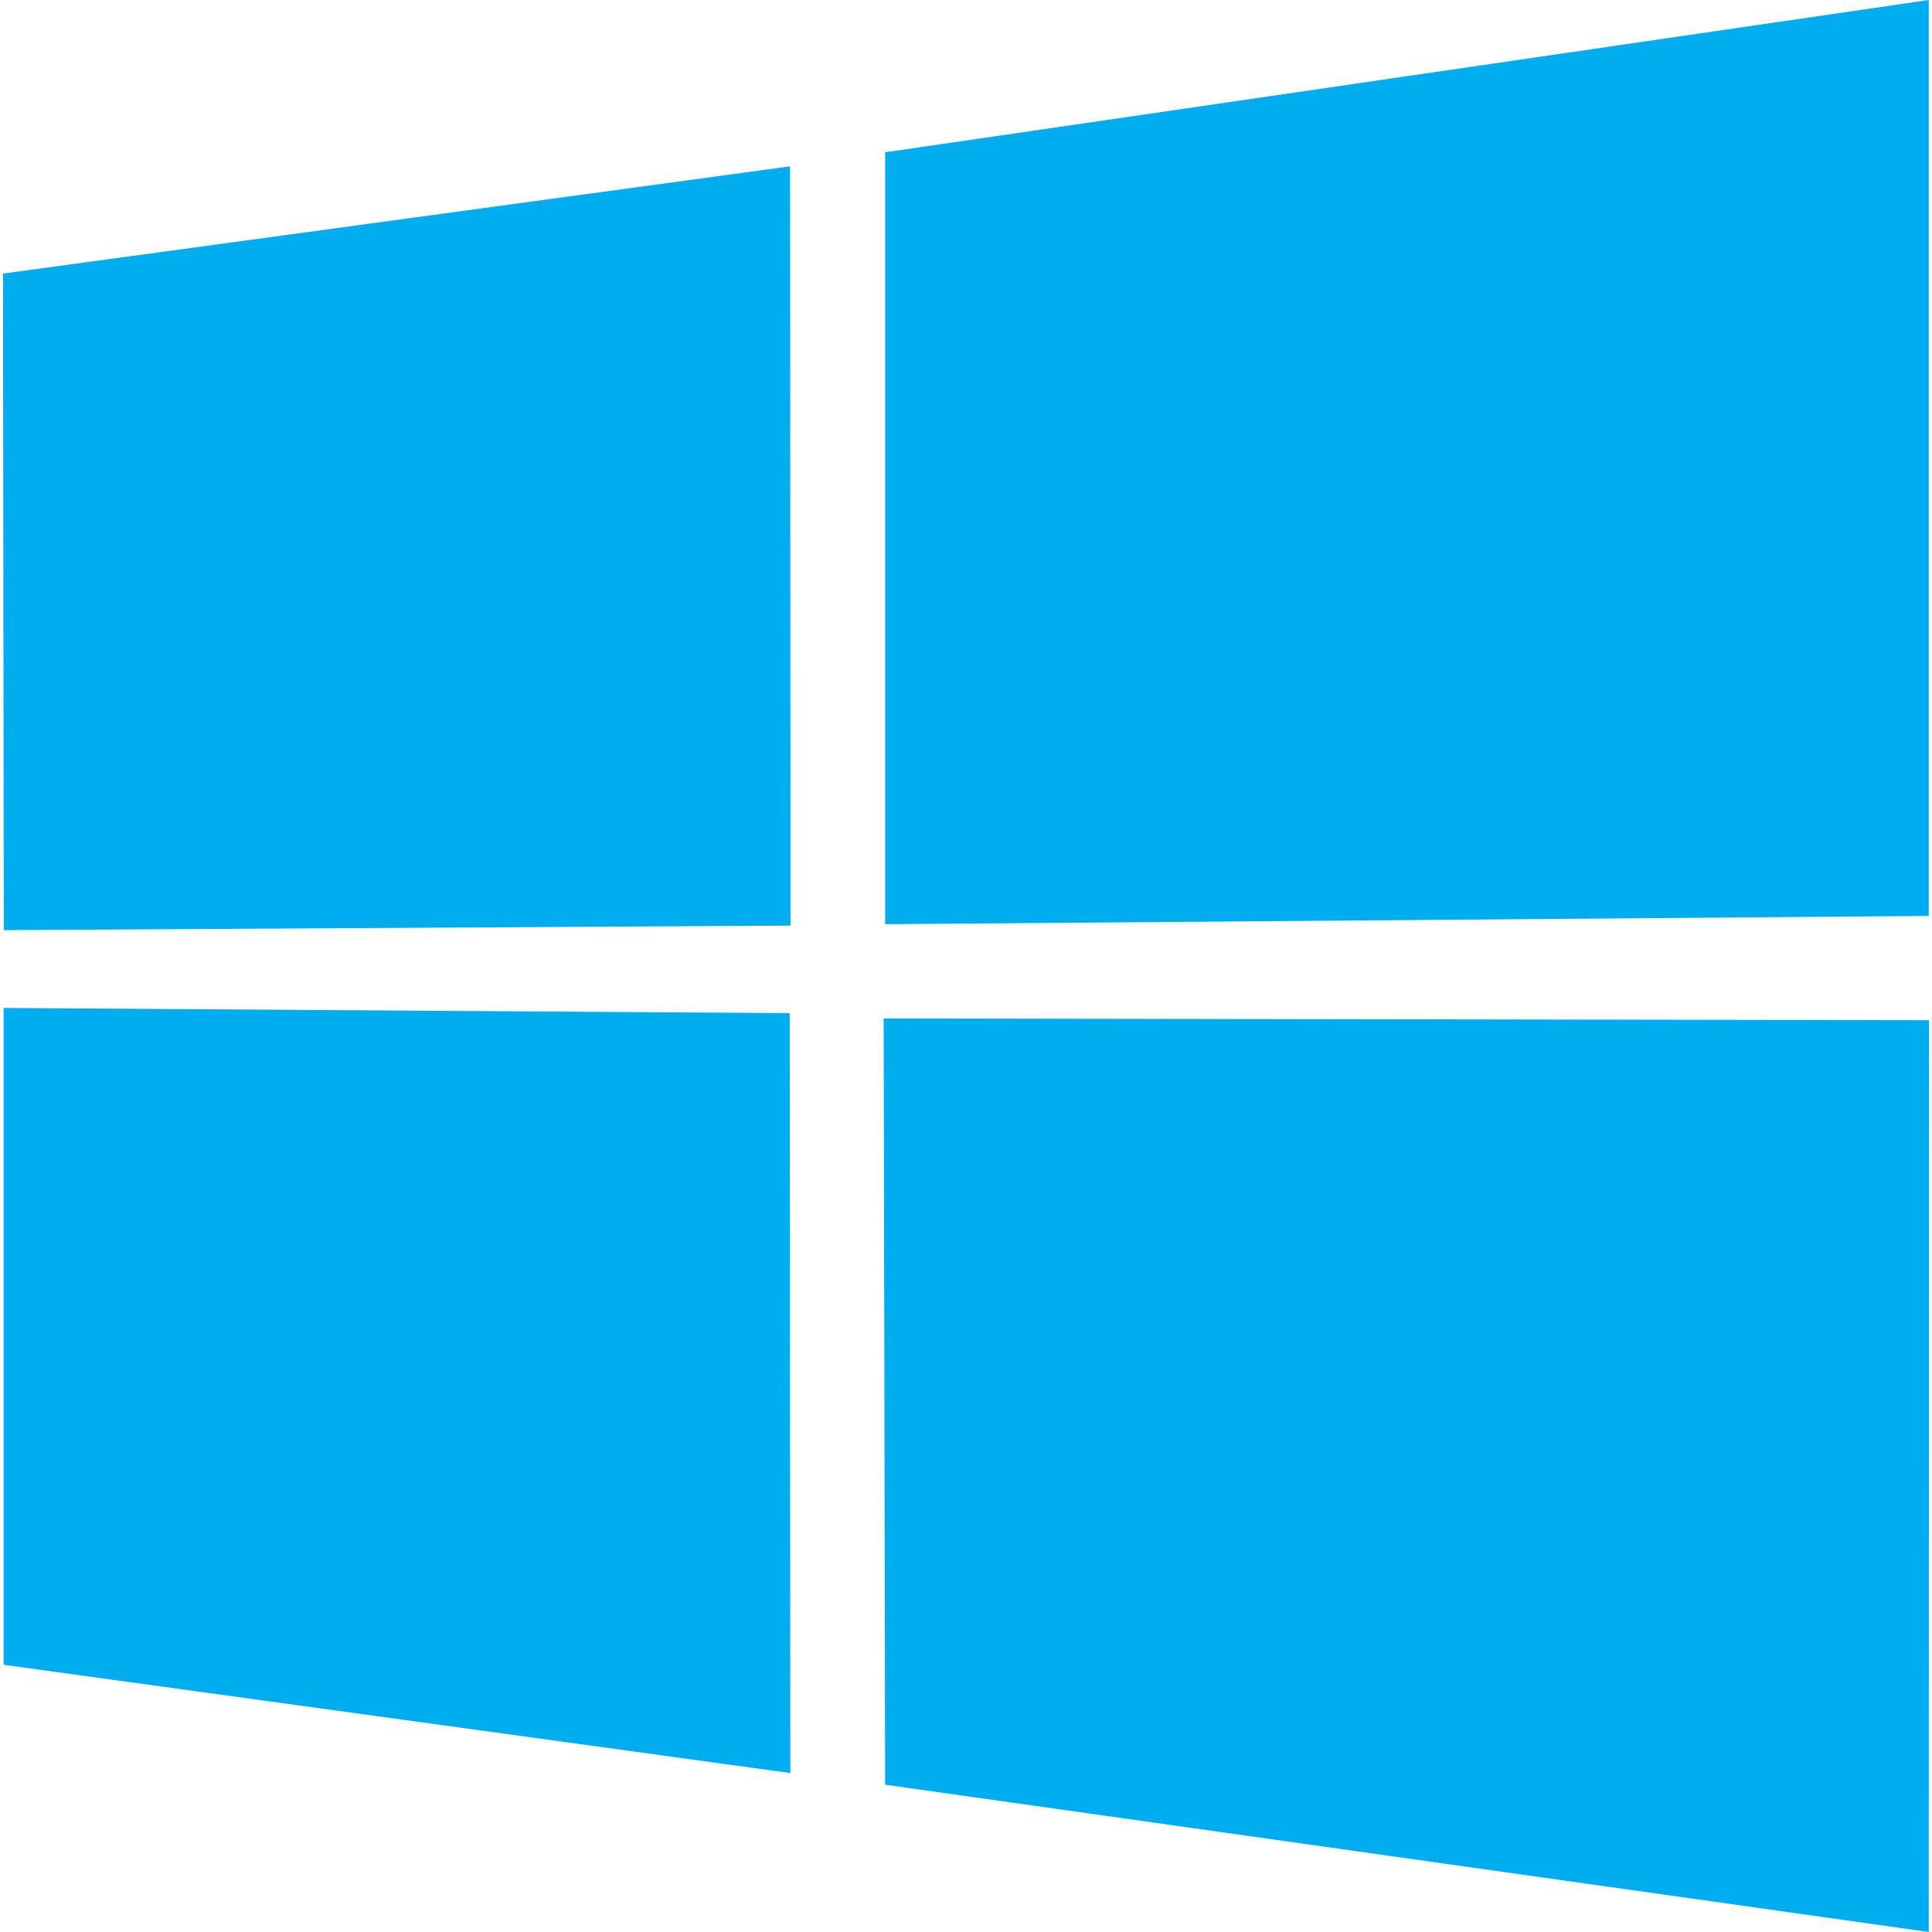
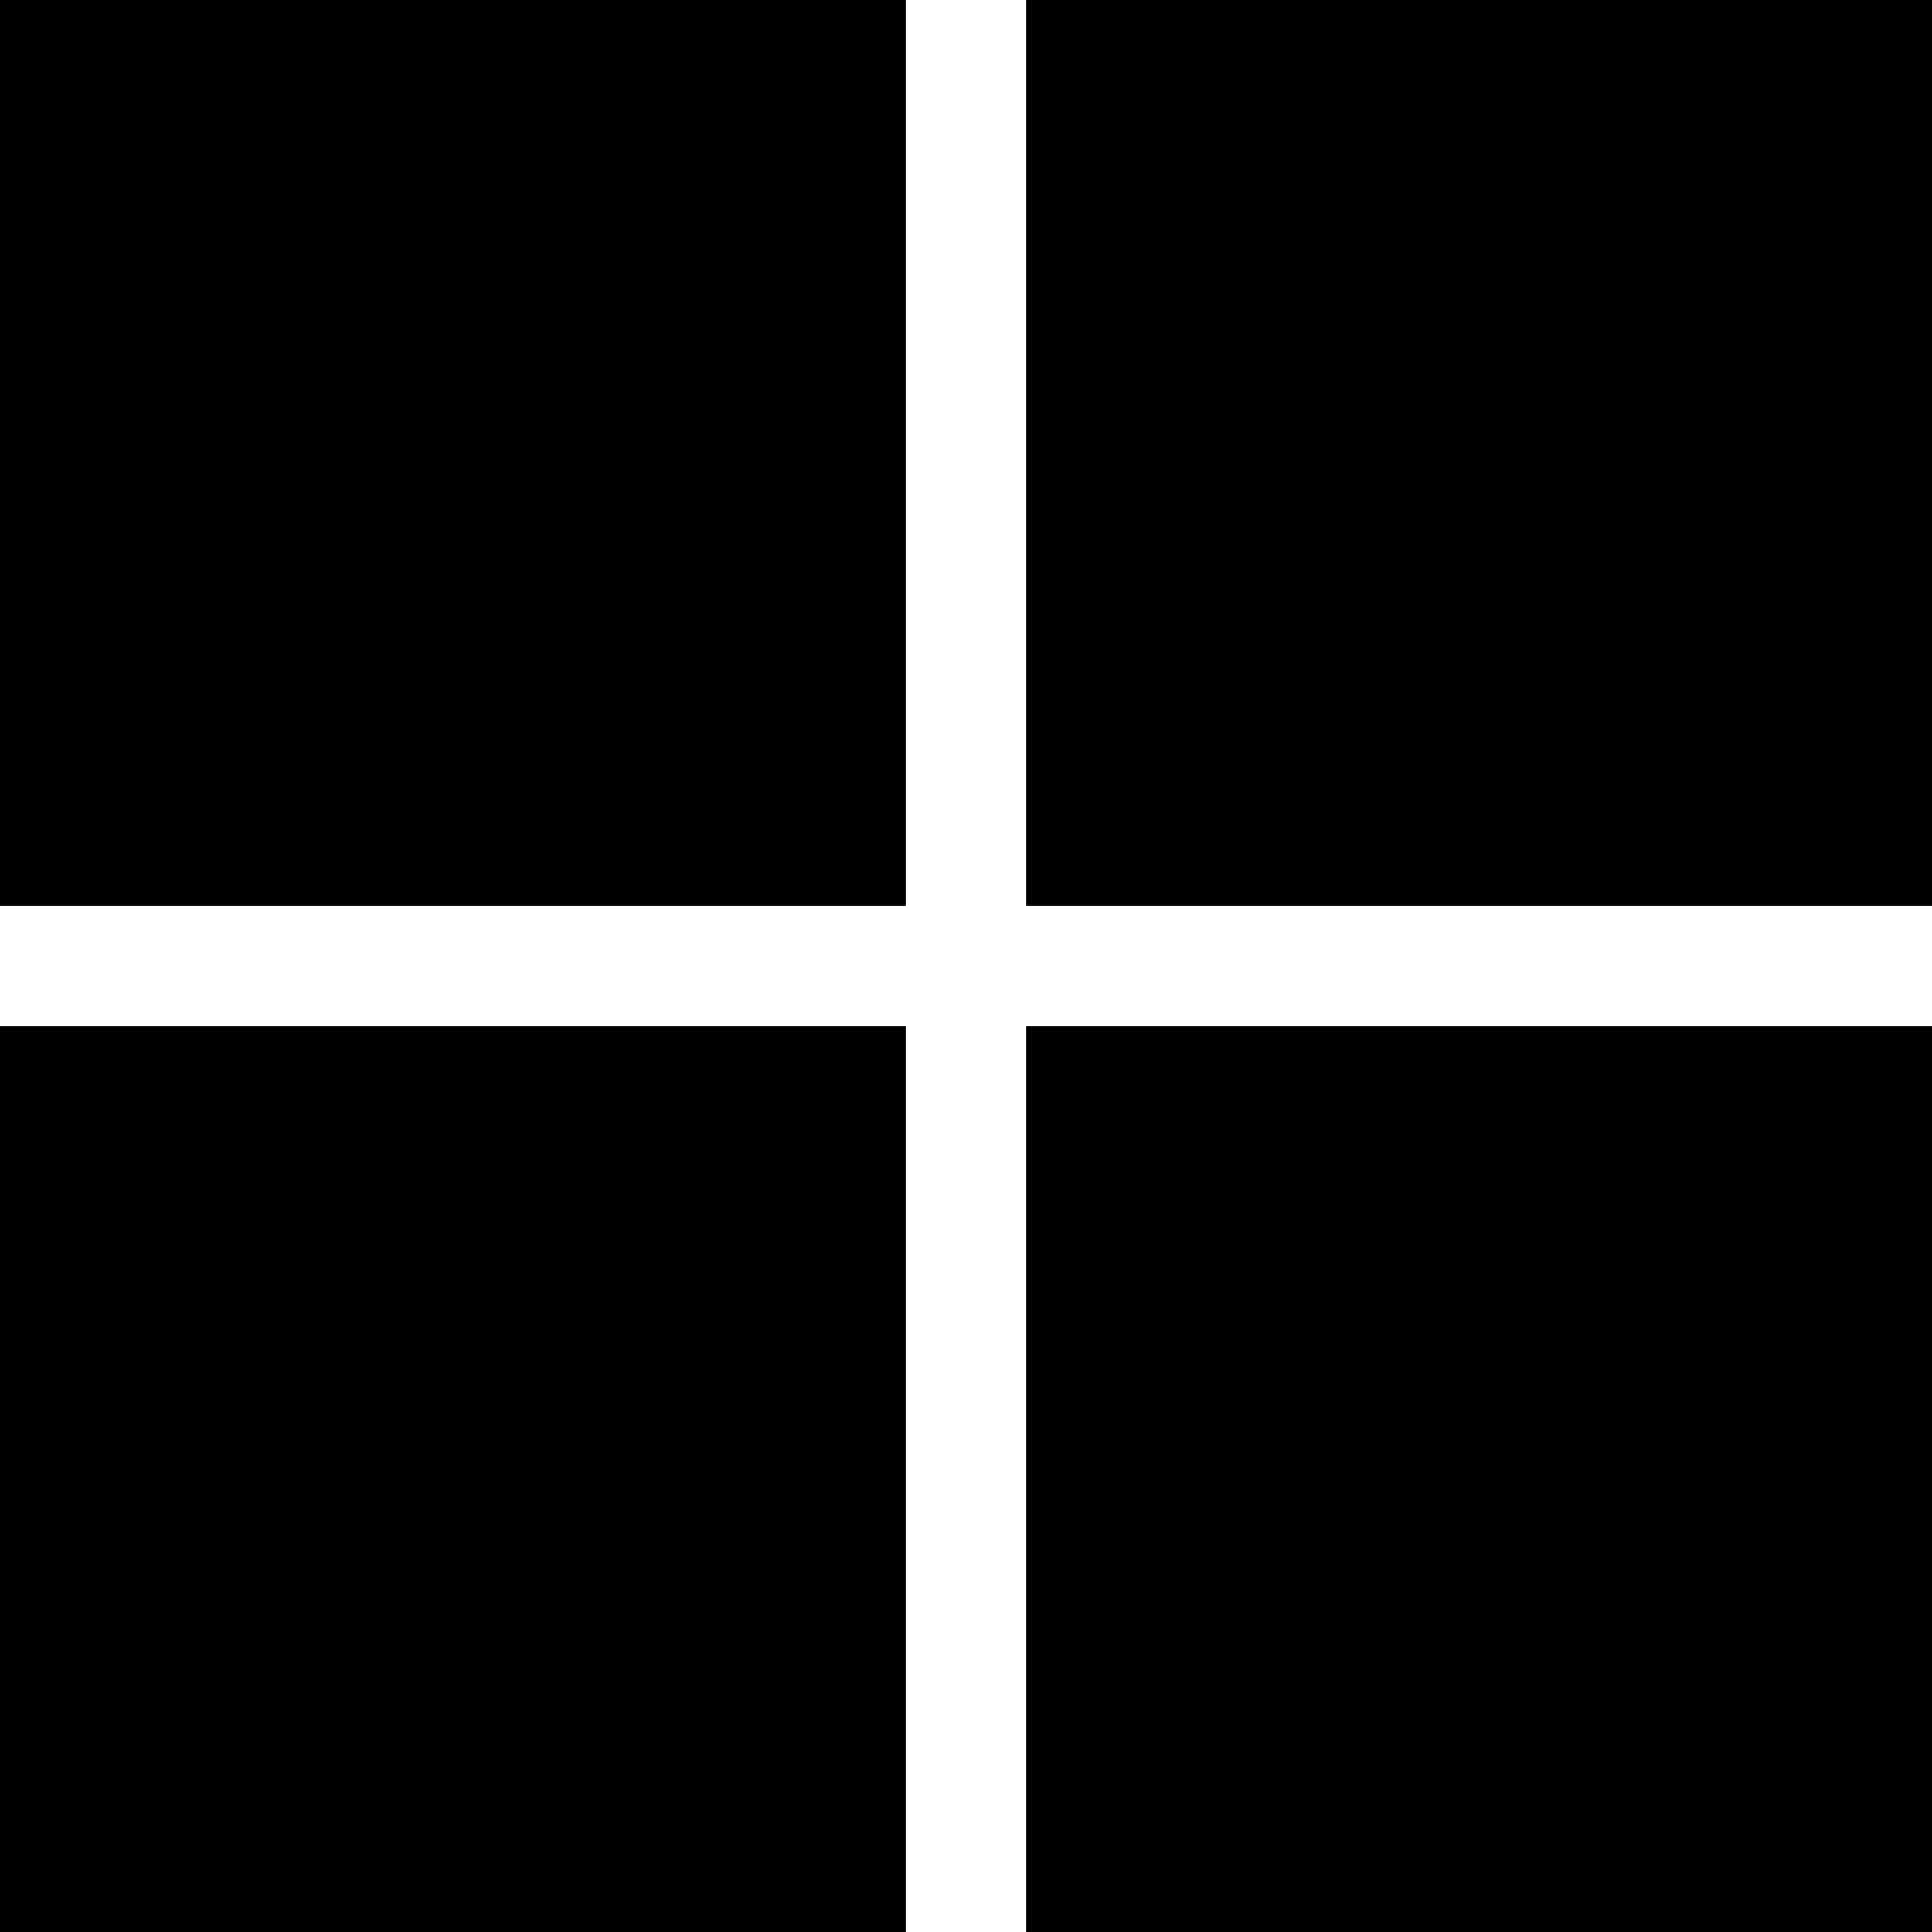
- <svg xmlns="http://www.w3.org/2000/svg" viewBox="0 0 1024 1024">
-   <defs>
-     <style>.cls-1{fill:#00adef;}</style>
+ <svg xmlns="http://www.w3.org/2000/svg" id="colour" viewBox="0 0 1024 1024" version="1.1">
+   <defs id="defs864">
+     <style id="style857">
+       .cls-1 {
+         fill: url(#linear-gradient);
+       }
+     </style>
+     <linearGradient id="linear-gradient" x1="14.58" y1="14.58" x2="1009.42" y2="1009.42" gradientUnits="userSpaceOnUse">
+       <stop offset="0" stop-color="#000000" id="stop859" />
+       <stop offset="1" stop-color="#000000" id="stop861" />
+     </linearGradient>
  </defs>
-   <g id="windows_10" data-name="windows 10">
-     <path class="cls-1" d="M1.58,145,418.76,88.16,419,490.58,2,493Zm417,392,.32,402.76L1.9,882.37l0-348.13ZM469.14,80.73,1022.29,0V485.46l-553.15,4.39Zm553.28,460-.13,483.27L469.14,945.93l-.78-406.11Z" />
-   </g>
+   <path id="rect3316-5-6" style="stroke:#ff0000;stroke-width:0" transform="scale(1,-1)" d="m 544,-1024 h 480 v 480 H 544 Z m -544,0 h 480 v 480 H 0 Z m 544,544 h 480 V 0 H 544 Z M 0,0 H 480 V -480 H 0 Z" />
</svg>
